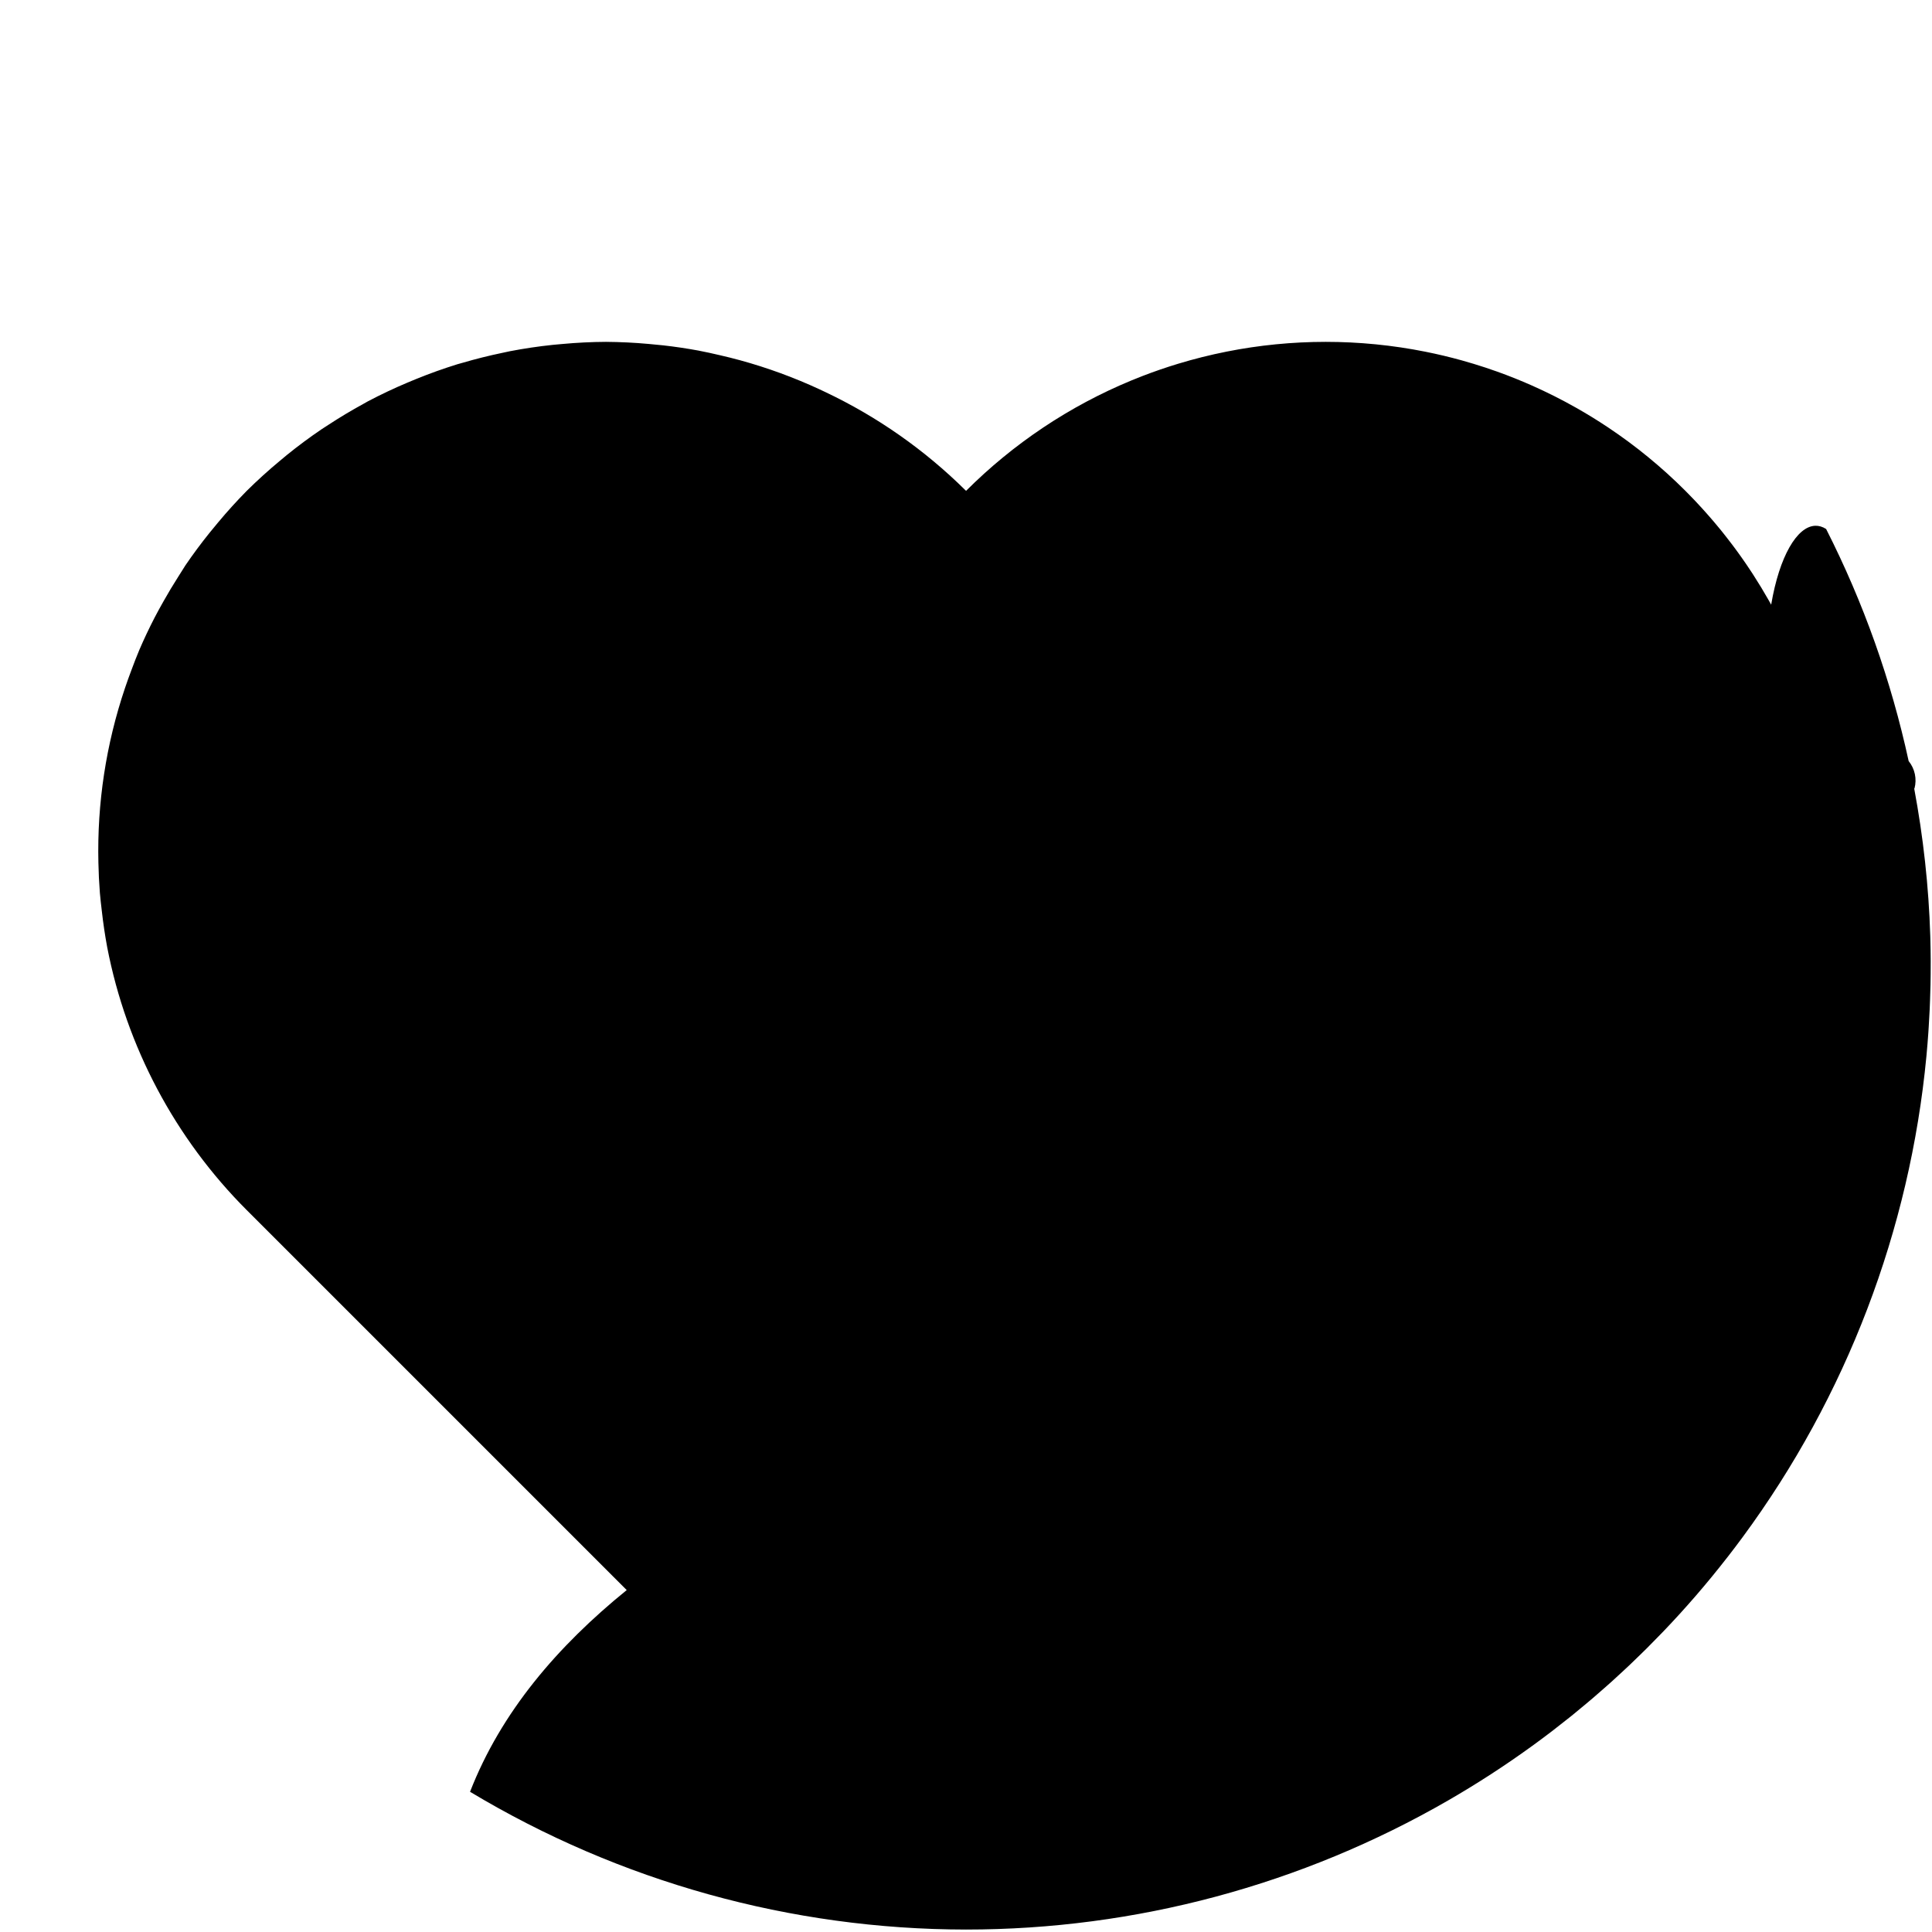
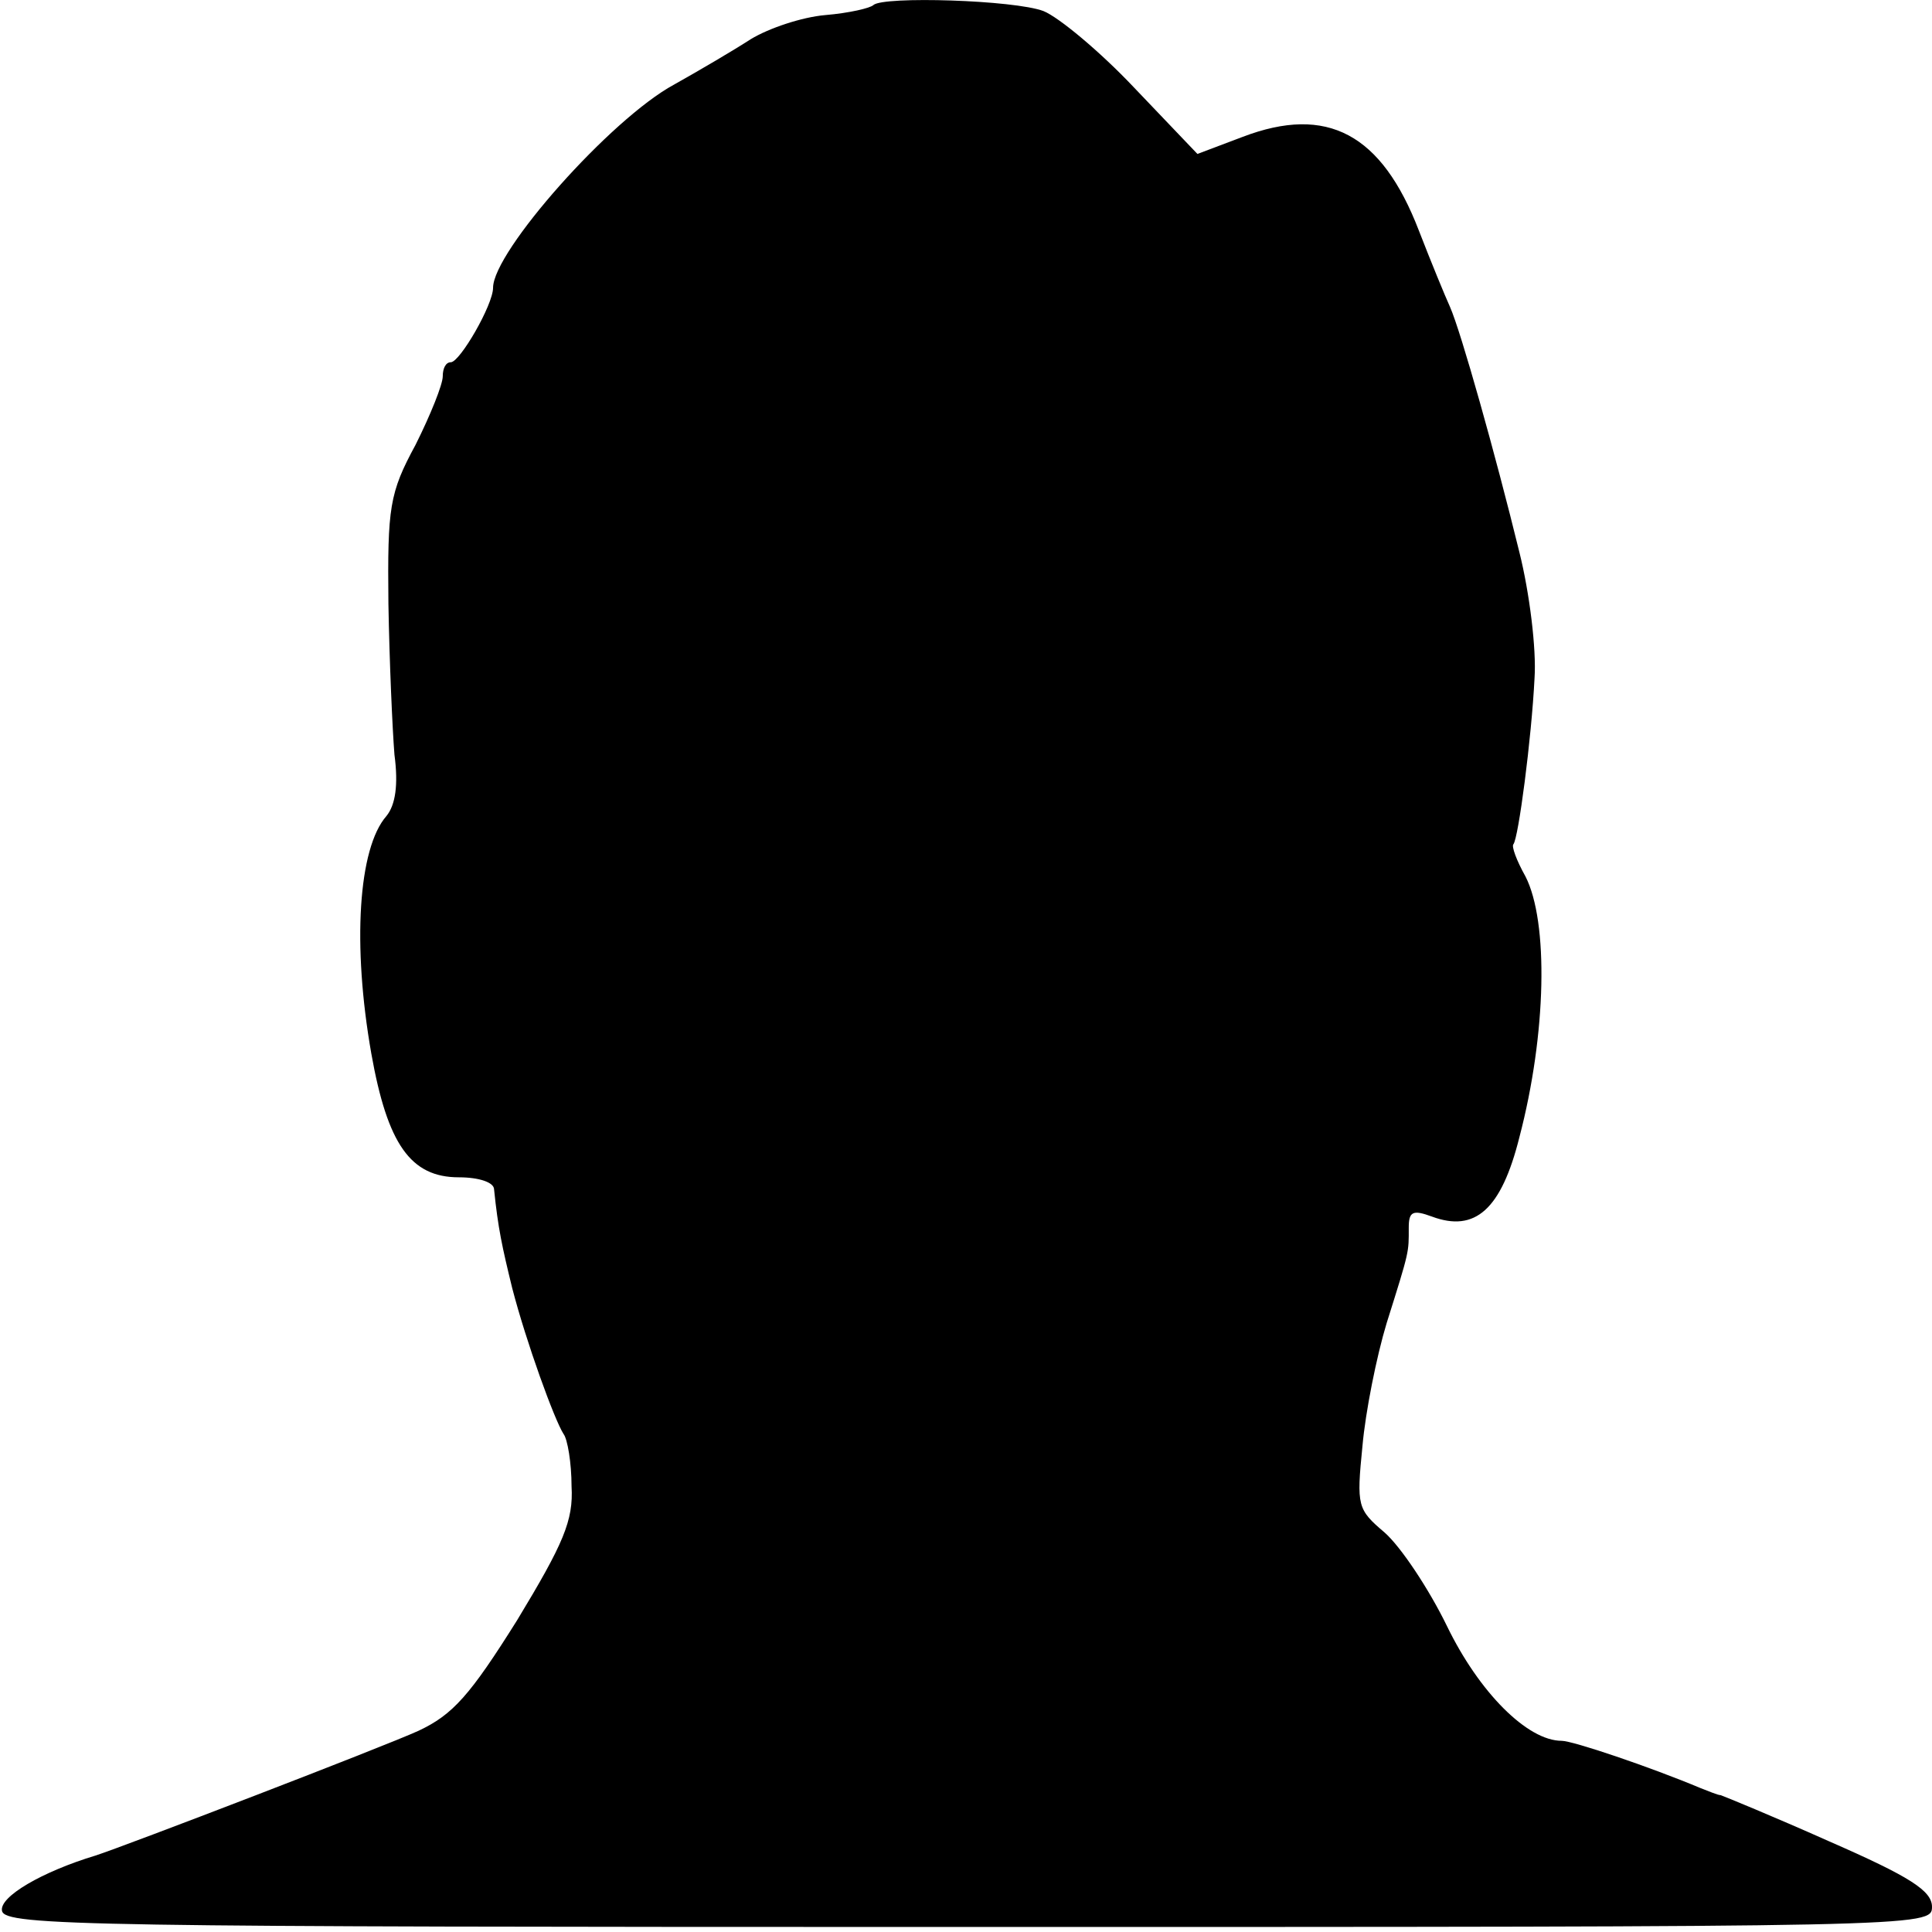
- <svg xmlns="http://www.w3.org/2000/svg" width="700" height="700" version="1.1" viewBox="0 0 185.21 185.21">
-   <path transform="scale(.26458)" d="m219.73 123.86a184.29 184.29 0 0 0-16.197 0.797 184.29 184.29 0 0 0-3.221 0.293 184.29 184.29 0 0 0-15.551 2.305 184.29 184.29 0 0 0-2.807 0.604 184.29 184.29 0 0 0-14.389 3.603 184.29 184.29 0 0 0-1.809 0.504 184.29 184.29 0 0 0-14.951 5.352 184.29 184.29 0 0 0-3.135 1.297 184.29 184.29 0 0 0-14.371 6.797 184.29 184.29 0 0 0-1.6 0.902 184.29 184.29 0 0 0-12.76 7.646 184.29 184.29 0 0 0-2.394 1.549 184.29 184.29 0 0 0-12.605 9.348 184.29 184.29 0 0 0-2.541 2.117 184.29 184.29 0 0 0-11.986 10.865 184.29 184.29 0 0 0-10.463 11.543 184.29 184.29 0 0 0-3.062 3.717 184.29 184.29 0 0 0-8.701 11.732 184.29 184.29 0 0 0-2.668 4.232 184.29 184.29 0 0 0-5.277 8.805 184.29 184.29 0 0 0-3.236 5.928 184.29 184.29 0 0 0-5.519 11.67 184.29 184.29 0 0 0-2.889 7.383 184.29 184.29 0 0 0-2.299 6.418 184.29 184.29 0 0 0-9.646 63.301 184.29 184.29 0 0 0 0.537 10.959 184.29 184.29 0 0 0 0.693 6.471 184.29 184.29 0 0 0 1.967 13.256 184.29 184.29 0 0 0 50.564 95.215l137.66 137.66c-25.085 20.349-45.5 44.138-56.764 73.082a349.56 349.56 0 0 0 179.69 49.918 349.56 349.56 0 0 0 174.78-46.832 349.56 349.56 0 0 0 30.199-19.576 349.56 349.56 0 0 0 6.805-5.057c0.318-0.243 0.634-0.489 0.951-0.732a349.56 349.56 0 0 0 5.809-4.557c0.482-0.386 0.964-0.772 1.443-1.16a349.56 349.56 0 0 0 5.043-4.174c0.698-0.587 1.395-1.173 2.088-1.766a349.56 349.56 0 0 0 4.197-3.656c0.871-0.77 1.744-1.534 2.607-2.312a349.56 349.56 0 0 0 3.606-3.309c0.97-0.899 1.945-1.794 2.904-2.703a349.56 349.56 0 0 0 3.777-3.654c0.767-0.75 1.542-1.493 2.303-2.25a349.56 349.56 0 0 0 4.314-4.387c0.617-0.636 1.245-1.262 1.857-1.902a349.56 349.56 0 0 0 5.881-6.295 349.56 349.56 0 0 0 5.973-6.736 349.56 349.56 0 0 0 5.734-6.814c0.019-0.026 0.035-0.047 0.062-0.072a349.56 349.56 0 0 0 0.295-0.369 349.56 349.56 0 0 0 5.307-6.65c0.004-0.008 0.008-0.012 0.02-0.02a349.56 349.56 0 0 0 0.045-0.059 349.56 349.56 0 0 0 5.389-7.113 349.56 349.56 0 0 0 66.607-174.3c0.019-0.171 0.027-0.343 0.045-0.514a349.56 349.56 0 0 0 0.65-7.979c0.053-0.704 0.089-1.412 0.133-2.117a349.56 349.56 0 0 0 0.359-6.469c0.053-1.077 0.089-2.155 0.123-3.234a349.56 349.56 0 0 0 0.168-5.572c0.026-1.275 0.034-2.553 0.053-3.832a349.56 349.56 0 0 0 0.018-4.721c-0.019-2.706-0.052-5.41-0.127-8.111a349.56 349.56 0 0 0-0.027-1.014c-0.561-17.987-2.538-35.853-5.834-53.455l0.111 0.029a11.271 11.206 15 0 0 0.002-0.006 11.271 11.206 15 0 0-2.113-9.922c-6.323-29.094-16.329-57.367-29.906-84.092-1.311-0.837-2.645-1.217-3.971-1.166l-0.004 0.002c-6.561 0.253-12.961 11.025-15.932 28.592-0.31-0.56-0.626-1.118-0.941-1.676-0.012-0.022-0.025-0.043-0.037-0.064-1.719-3.032-3.533-6.025-5.438-8.977-0.171-0.265-0.339-0.531-0.512-0.795-0.503-0.771-1.016-1.536-1.531-2.301-0.271-0.402-0.542-0.805-0.816-1.205-0.479-0.698-0.962-1.393-1.451-2.086-0.348-0.493-0.701-0.984-1.055-1.475-0.454-0.629-0.908-1.258-1.371-1.883-0.389-0.526-0.788-1.048-1.184-1.57-0.714-0.943-1.437-1.881-2.172-2.812-0.546-0.693-1.091-1.387-1.648-2.074-0.404-0.497-0.817-0.989-1.227-1.482-0.51-0.615-1.02-1.23-1.539-1.84-0.454-0.534-0.916-1.062-1.377-1.592-0.475-0.546-0.953-1.09-1.436-1.631-0.467-0.523-0.935-1.045-1.408-1.565-0.473-0.519-0.953-1.034-1.434-1.549a184.29 184.29 0 0 0-0.564-0.607c-0.304-0.323-0.607-0.647-0.914-0.969-0.85-0.89-1.712-1.773-2.584-2.65-0.147-0.148-0.288-0.3-0.436-0.447-2.16-2.16-4.369-4.262-6.623-6.303-2.211-2.002-4.467-3.943-6.764-5.828-0.009-0.008-0.018-0.016-0.027-0.023-1.206-0.989-2.422-1.965-3.65-2.922h-0.002c-1.192-0.929-2.393-1.843-3.606-2.74h-0.002c-2.377-1.759-4.794-3.457-7.246-5.096-0.003-0.002-0.006-0.006-0.01-0.008a184.29 184.29 0 0 0-0.006-0.004c-0.045-0.03-0.092-0.062-0.137-0.092-3.757-2.505-7.6-4.867-11.52-7.084-2.613-1.478-5.261-2.892-7.939-4.238-1.339-0.673-2.684-1.331-4.039-1.971h-0.002c-1.355-0.64-2.716-1.264-4.086-1.871h-0.002c-4.109-1.821-8.285-3.492-12.518-5.008h-0.002c-0.485-0.174-0.976-0.334-1.463-0.504-0.928-0.324-1.854-0.65-2.787-0.959-1.424-0.471-2.855-0.925-4.291-1.361-1.434-0.436-2.877-0.857-4.322-1.258-4.356-1.209-8.761-2.257-13.207-3.144-0.029-0.006-0.057-0.01-0.086-0.016a184.29 184.29 0 0 0-0.072-0.014c-0.778-0.155-1.56-0.295-2.34-0.439-0.63-0.117-1.257-0.243-1.889-0.354h-0.002c-1.483-0.259-2.971-0.5-4.463-0.723-0.001-1.9e-4 -0.003 1.9e-4 -0.004 0-3.022-0.451-6.059-0.826-9.109-1.127a184.29 184.29 0 0 0-0.104-0.01c-5.955-0.584-11.964-0.883-18-0.883h-0.002c-6.037 5e-5 -12.04 0.299-17.996 0.883a184.29 184.29 0 0 0-0.104 0.01c-5.992 0.591-11.934 1.474-17.805 2.641a184.29 184.29 0 0 0-0.074 0.016c-5.906 1.176-11.743 2.638-17.486 4.379a184.29 184.29 0 0 0-0.029 0.008c-4.341 1.317-8.628 2.792-12.855 4.424-1.398 0.54-2.79 1.097-4.174 1.67-5.537 2.294-10.963 4.856-16.256 7.682-0.031 0.016-0.061 0.034-0.092 0.051-5.295 2.83-10.458 5.924-15.469 9.27a184.29 184.29 0 0 0-0.111 0.076c-4.972 3.325-9.796 6.9-14.447 10.717-0.002 0.001-0.004 0.002-0.006 0.004a184.29 184.29 0 0 0-0.006 0.004c-4.643 3.811-9.118 7.862-13.402 12.146l-0.182-0.182c-0.003 0.003-0.005 0.007-0.008 0.01a184.29 184.29 0 0 0-50.984-35.703 184.29 184.29 0 0 0-1.836-0.869 184.29 184.29 0 0 0-28.934-10.584 184.29 184.29 0 0 0-7.174-1.795 184.29 184.29 0 0 0-7.914-1.709 184.29 184.29 0 0 0-12.637-1.875 184.29 184.29 0 0 0-5.385-0.521 184.29 184.29 0 0 0-15.26-0.75z" />
+ <svg xmlns="http://www.w3.org/2000/svg" version="1.0" width="192pt" height="192pt" viewBox="0 0 192 192" preserveAspectRatio="xMidYMid meet">
+   <g transform="translate(0,192) scale(0.1,-0.1)" fill="#000000" stroke="none">
+     <path d="M868 1915 c-3 -3 -24 -8 -48 -10 -23 -2 -56 -13 -74 -24 -17 -11 -51 -31 -76 -45 -63 -34 -180 -166 -180 -202 0 -17 -33 -74 -42 -74 -5 0 -8 -6 -8 -14 0 -8 -12 -38 -27 -68 -26 -48 -28 -62 -27 -158 1 -58 4 -125 6 -150 4 -30 1 -50 -8 -61 -28 -32 -34 -128 -15 -236 16 -90 39 -123 87 -123 20 0 35 -5 35 -12 4 -39 8 -57 18 -98 14 -54 42 -131 51 -145 4 -5 8 -29 8 -52 2 -34 -8 -57 -54 -133 -47 -75 -64 -94 -98 -110 -35 -16 -293 -115 -321 -124 -53 -16 -96 -41 -93 -55 3 -15 86 -16 961 -16 950 0 957 0 957 20 0 16 -22 30 -102 65 -56 25 -105 45 -108 46 -3 0 -12 4 -20 7 -50 21 -127 47 -138 47 -34 0 -82 48 -114 114 -18 37 -46 79 -62 93 -27 23 -28 26 -22 86 3 34 14 89 24 122 23 73 22 70 22 95 0 16 4 18 23 11 43 -16 69 7 87 79 27 103 29 214 6 259 -9 16 -14 30 -12 32 5 6 18 105 21 165 2 29 -5 85 -15 125 -24 98 -58 219 -69 244 -5 11 -19 45 -31 76 -37 96 -91 125 -175 93 l-45 -17 -63 66 c-34 36 -75 70 -90 76 -29 11 -159 15 -169 6z" />
+   </g>
</svg>
